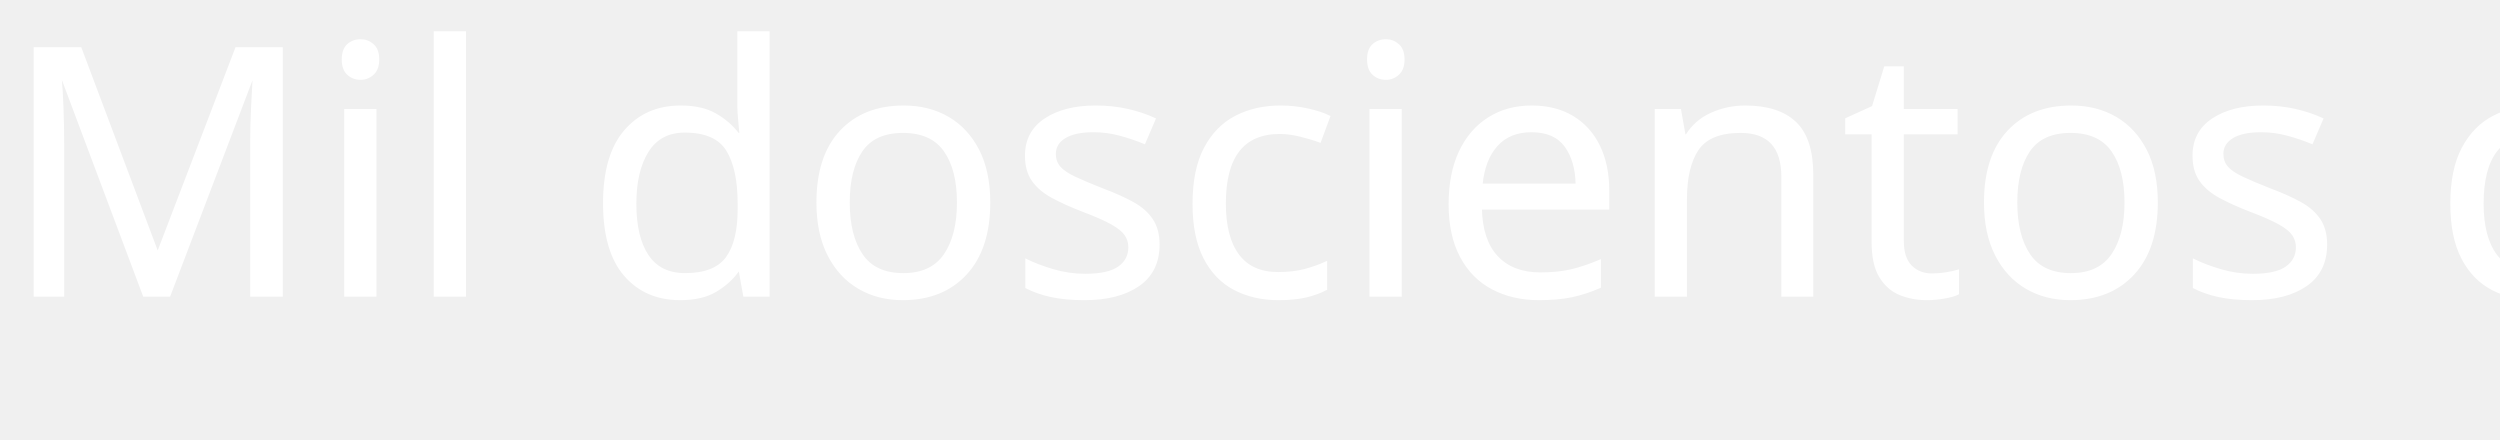
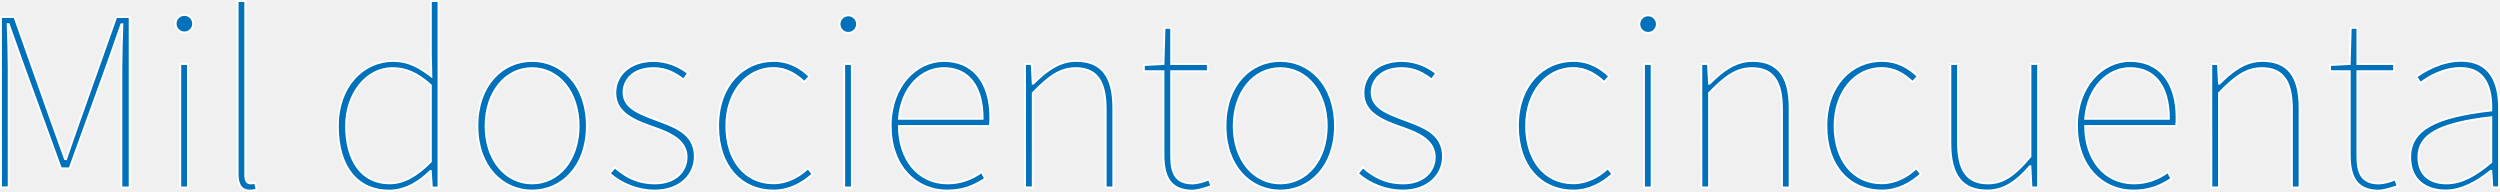
- <svg xmlns="http://www.w3.org/2000/svg" viewBox="0 0 1441.04 253.44">
+ <svg xmlns="http://www.w3.org/2000/svg" viewBox="0 0 1296.76 99.36">
  <defs>
-     <style>.cls-1{font-size:200px;fill:#fff;stroke:#fff;stroke-miterlimit:10;font-family:GrandHotel-Regular, Grand Hotel;}</style>
+     <style>.cls-1{fill:#0071ba;stroke:#fff;stroke-miterlimit:10;}</style>
  </defs>
  <g id="Layer_2" data-name="Layer 2">
    <g id="Textos_y_botones" data-name="Textos y botones">
-       <text class="cls-1" transform="translate(0.5 170.52)">Mil doscientos cincuenta</text>
+       <path class="cls-1" d="M13.9,23.28h7l19,53.6L47.13,97h.54c2.41-6.7,4.56-13.4,7-20.1l19-53.6h7v88.44H76.35V50.08c0-7,.26-15.81.53-23h-.53L69.51,46.6l-20,55.2H45L24.89,46.6,17.92,27h-.54c.27,7.24.54,16.08.54,23v61.64h-4Z" transform="translate(-13.4 -14.47)" />
+       <path class="cls-1" d="M104.48,26.76a4.56,4.56,0,0,1,9.12,0,4.56,4.56,0,1,1-9.12,0Zm2.42,20.91h4v64.05h-4Z" transform="translate(-13.4 -14.47)" />
+       <path class="cls-1" d="M136.64,104.75V15h4v90.59c0,2.68,1.07,4,2.68,4a10.26,10.26,0,0,0,2.41-.27l.81,3.48a11.84,11.84,0,0,1-3.49.54C139.05,113.33,136.64,110.92,136.64,104.75Z" transform="translate(-13.4 -14.47)" />
+       <path class="cls-1" d="M188.63,79.83c0-20.64,13.13-33.77,28.68-33.77,7.77,0,13.13,2.95,19.83,8L236.87,42V15h4v96.75h-3.48l-.54-8.58h-.26c-5.36,5.36-12.6,10.19-21.44,10.19C199.08,113.33,188.63,101.54,188.63,79.83Zm48.24,18.49V58.66c-7.23-6.44-13.13-8.85-19.83-8.85-13.67,0-24.12,13.4-24.12,30,0,17.69,8,29.75,22.51,29.75C222.94,109.58,229.64,105.56,236.87,98.32Z" transform="translate(-13.4 -14.47)" />
+       <path class="cls-1" d="M261,79.83c0-21.44,13.13-33.77,28.41-33.77s28.41,12.33,28.41,33.77c0,21.17-13.13,33.5-28.41,33.5S261,101,261,79.83Zm52.53,0c0-17.69-10.45-30-24.12-30s-24.12,12.33-24.12,30,10.45,29.75,24.12,29.75S313.52,97.52,313.52,79.83Z" transform="translate(-13.4 -14.47)" />
+       <path class="cls-1" d="M329.6,104.48l2.68-3.21c5.36,4.55,11.26,8.31,20.9,8.31,10.72,0,16.35-6.44,16.35-13.67,0-8.58-8.57-12.33-16.08-15-9.91-3.48-20.9-7.24-20.9-18.22,0-8.85,7-16.62,20.1-16.62a29.14,29.14,0,0,1,17.69,6.43l-2.42,3.22c-4.28-3.22-8.84-5.9-15.54-5.9-10.72,0-15.54,6.3-15.54,12.6,0,7.77,7.77,10.72,15.54,13.67,10.18,3.88,21.44,7,21.44,19.56,0,9.38-7.5,17.69-20.9,17.69A35.89,35.89,0,0,1,329.6,104.48Z" transform="translate(-13.4 -14.47)" />
+       <path class="cls-1" d="M385.88,79.83c0-21.44,13.4-33.77,28.68-33.77,8.84,0,14.47,4,18.76,8l-2.68,2.95c-4.29-4-9.38-7.24-16.08-7.24-13.67,0-24.39,12.33-24.39,30s9.64,29.75,24.39,29.75c7.23,0,13.4-3.49,17.95-7.78l2.41,3c-5.36,4.83-12.06,8.58-20.36,8.58C398.21,113.33,385.88,101,385.88,79.83Z" transform="translate(-13.4 -14.47)" />
+       <path class="cls-1" d="M448.86,26.76a4.56,4.56,0,0,1,9.11,0,4.56,4.56,0,1,1-9.11,0Zm2.41,20.91h4v64.05h-4Z" transform="translate(-13.4 -14.47)" />
+       <path class="cls-1" d="M475.39,79.83c0-20.91,13.4-33.77,27.6-33.77,14.74,0,24.12,10.45,24.12,29.48a25.3,25.3,0,0,1-.26,4.29H479.68c0,17.15,9.91,29.75,25.19,29.75a29.16,29.16,0,0,0,17.69-5.9l1.87,3.49c-4.82,2.94-10.18,6.16-19.83,6.16C488.52,113.33,475.39,100.73,475.39,79.83Zm47.7-3.75c0-17.69-8-26.27-20.1-26.27-11.52,0-22,9.92-23.31,26.27Z" transform="translate(-13.4 -14.47)" />
+       <path class="cls-1" d="M545.07,47.67h3.48l.54,10.18h.27c6.7-6.7,13.4-11.79,22.24-11.79,13.13,0,19.3,7.77,19.3,24.39v41.27h-4V71c0-14.2-4.56-21.17-15.55-21.17-8,0-13.93,4.29-22.24,12.87v49h-4Z" transform="translate(-13.4 -14.47)" />
+       <path class="cls-1" d="M616.89,94.84V51.42H606.71V48.2l10.18-.53.54-18.76h3.48V47.67h19v3.75h-19v44c0,8.31,1.88,14.21,11.26,14.21a23.84,23.84,0,0,0,8.3-2.15l1.34,3.49c-3.75,1.34-7.77,2.41-9.91,2.41C620.11,113.33,616.89,105.82,616.89,94.84Z" transform="translate(-13.4 -14.47)" />
+       <path class="cls-1" d="M649.05,79.83c0-21.44,13.13-33.77,28.41-33.77s28.41,12.33,28.41,33.77c0,21.17-13.14,33.5-28.41,33.5S649.05,101,649.05,79.83Zm52.53,0c0-17.69-10.45-30-24.12-30s-24.12,12.33-24.12,30,10.45,29.75,24.12,29.75S701.58,97.52,701.58,79.83Z" transform="translate(-13.4 -14.47)" />
+       <path class="cls-1" d="M717.66,104.48l2.68-3.21c5.36,4.55,11.25,8.31,20.9,8.31,10.72,0,16.35-6.44,16.35-13.67,0-8.58-8.58-12.33-16.08-15-9.92-3.48-20.91-7.24-20.91-18.22,0-8.85,7-16.62,20.11-16.62a29.09,29.09,0,0,1,17.68,6.43L756,55.71c-4.29-3.22-8.84-5.9-15.54-5.9-10.72,0-15.55,6.3-15.55,12.6,0,7.77,7.78,10.72,15.55,13.67,10.18,3.88,21.44,7,21.44,19.56,0,9.38-7.51,17.69-20.91,17.69A35.86,35.86,0,0,1,717.66,104.48Z" transform="translate(-13.4 -14.47)" />
+       <path class="cls-1" d="M800.74,79.83c0-21.44,13.4-33.77,28.67-33.77,8.85,0,14.47,4,18.76,8l-2.68,2.95c-4.29-4-9.38-7.24-16.08-7.24-13.67,0-24.39,12.33-24.39,30s9.65,29.75,24.39,29.75c7.24,0,13.4-3.49,18-7.78l2.41,3c-5.36,4.83-12.06,8.58-20.37,8.58C813.06,113.33,800.74,101,800.74,79.83Z" transform="translate(-13.4 -14.47)" />
+       <path class="cls-1" d="M863.72,26.76a4.56,4.56,0,0,1,9.11,0,4.56,4.56,0,1,1-9.11,0Zm2.41,20.91h4v64.05h-4Z" transform="translate(-13.4 -14.47)" />
+       <path class="cls-1" d="M895.87,47.67h3.49l.53,10.18h.27c6.7-6.7,13.4-11.79,22.25-11.79,13.13,0,19.29,7.77,19.29,24.39v41.27h-4V71c0-14.2-4.55-21.17-15.54-21.17-8,0-13.94,4.29-22.25,12.87v49h-4Z" transform="translate(-13.4 -14.47)" />
+       <path class="cls-1" d="M960.73,79.83c0-21.44,13.4-33.77,28.67-33.77,8.85,0,14.48,4,18.77,8l-2.69,2.95c-4.28-4-9.38-7.24-16.08-7.24-13.66,0-24.38,12.33-24.38,30s9.64,29.75,24.38,29.75c7.24,0,13.4-3.49,18-7.78l2.41,3c-5.36,4.83-12.06,8.58-20.37,8.58C973.06,113.33,960.73,101,960.73,79.83Z" transform="translate(-13.4 -14.47)" />
+       <path class="cls-1" d="M1025.05,88.94V47.67h4V88.4c0,14.21,4.55,21.18,15.54,21.18,8,0,13.94-4.29,22-13.94v-48h4v64.05h-3.49l-.53-11h-.27c-6.43,7.51-13.13,12.6-22,12.6C1031.21,113.33,1025.05,105.56,1025.05,88.94Z" transform="translate(-13.4 -14.47)" />
+       <path class="cls-1" d="M1090.71,79.83c0-20.91,13.4-33.77,27.6-33.77,14.74,0,24.12,10.45,24.12,29.48a24.38,24.38,0,0,1-.27,4.29H1095c0,17.15,9.92,29.75,25.2,29.75a29.18,29.18,0,0,0,17.69-5.9l1.87,3.49c-4.82,2.94-10.18,6.16-19.83,6.16C1103.84,113.33,1090.71,100.73,1090.71,79.83Zm47.7-3.75c0-17.69-8-26.27-20.1-26.27-11.52,0-22,9.92-23.32,26.27Z" transform="translate(-13.4 -14.47)" />
+       <path class="cls-1" d="M1160.39,47.67h3.48l.54,10.18h.26c6.7-6.7,13.4-11.79,22.25-11.79,13.13,0,19.29,7.77,19.29,24.39v41.27h-4V71c0-14.2-4.55-21.17-15.54-21.17-8,0-13.94,4.29-22.24,12.87v49h-4Z" transform="translate(-13.4 -14.47)" />
+       <path class="cls-1" d="M1232.21,94.84V51.42H1222V48.2l10.19-.53.53-18.76h3.49V47.67h19v3.75h-19v44c0,8.31,1.87,14.21,11.25,14.21a23.83,23.83,0,0,0,8.31-2.15l1.34,3.49c-3.75,1.34-7.77,2.41-9.91,2.41C1235.42,113.33,1232.21,105.82,1232.21,94.84Z" transform="translate(-13.4 -14.47)" />
+       <path class="cls-1" d="M1263.56,96c0-14.34,13.14-21,42.08-24.25.27-10.45-2.41-22-15.81-22-9.11,0-16.89,4.56-20.91,7.77l-2.14-3.21c4-2.95,12.86-8.31,23.32-8.31,15,0,19.56,11.26,19.56,24.12v41.54h-3.48l-.54-8.58h-.27c-6.7,5.36-14.74,10.19-23.31,10.19C1272.14,113.33,1263.56,108.24,1263.56,96Zm42.08,2.55V75.27c-28.14,3.22-37.79,9.65-37.79,20.64,0,9.91,6.7,13.67,14.47,13.67S1297.06,105.82,1305.64,98.59Z" transform="translate(-13.4 -14.47)" />
    </g>
  </g>
</svg>
